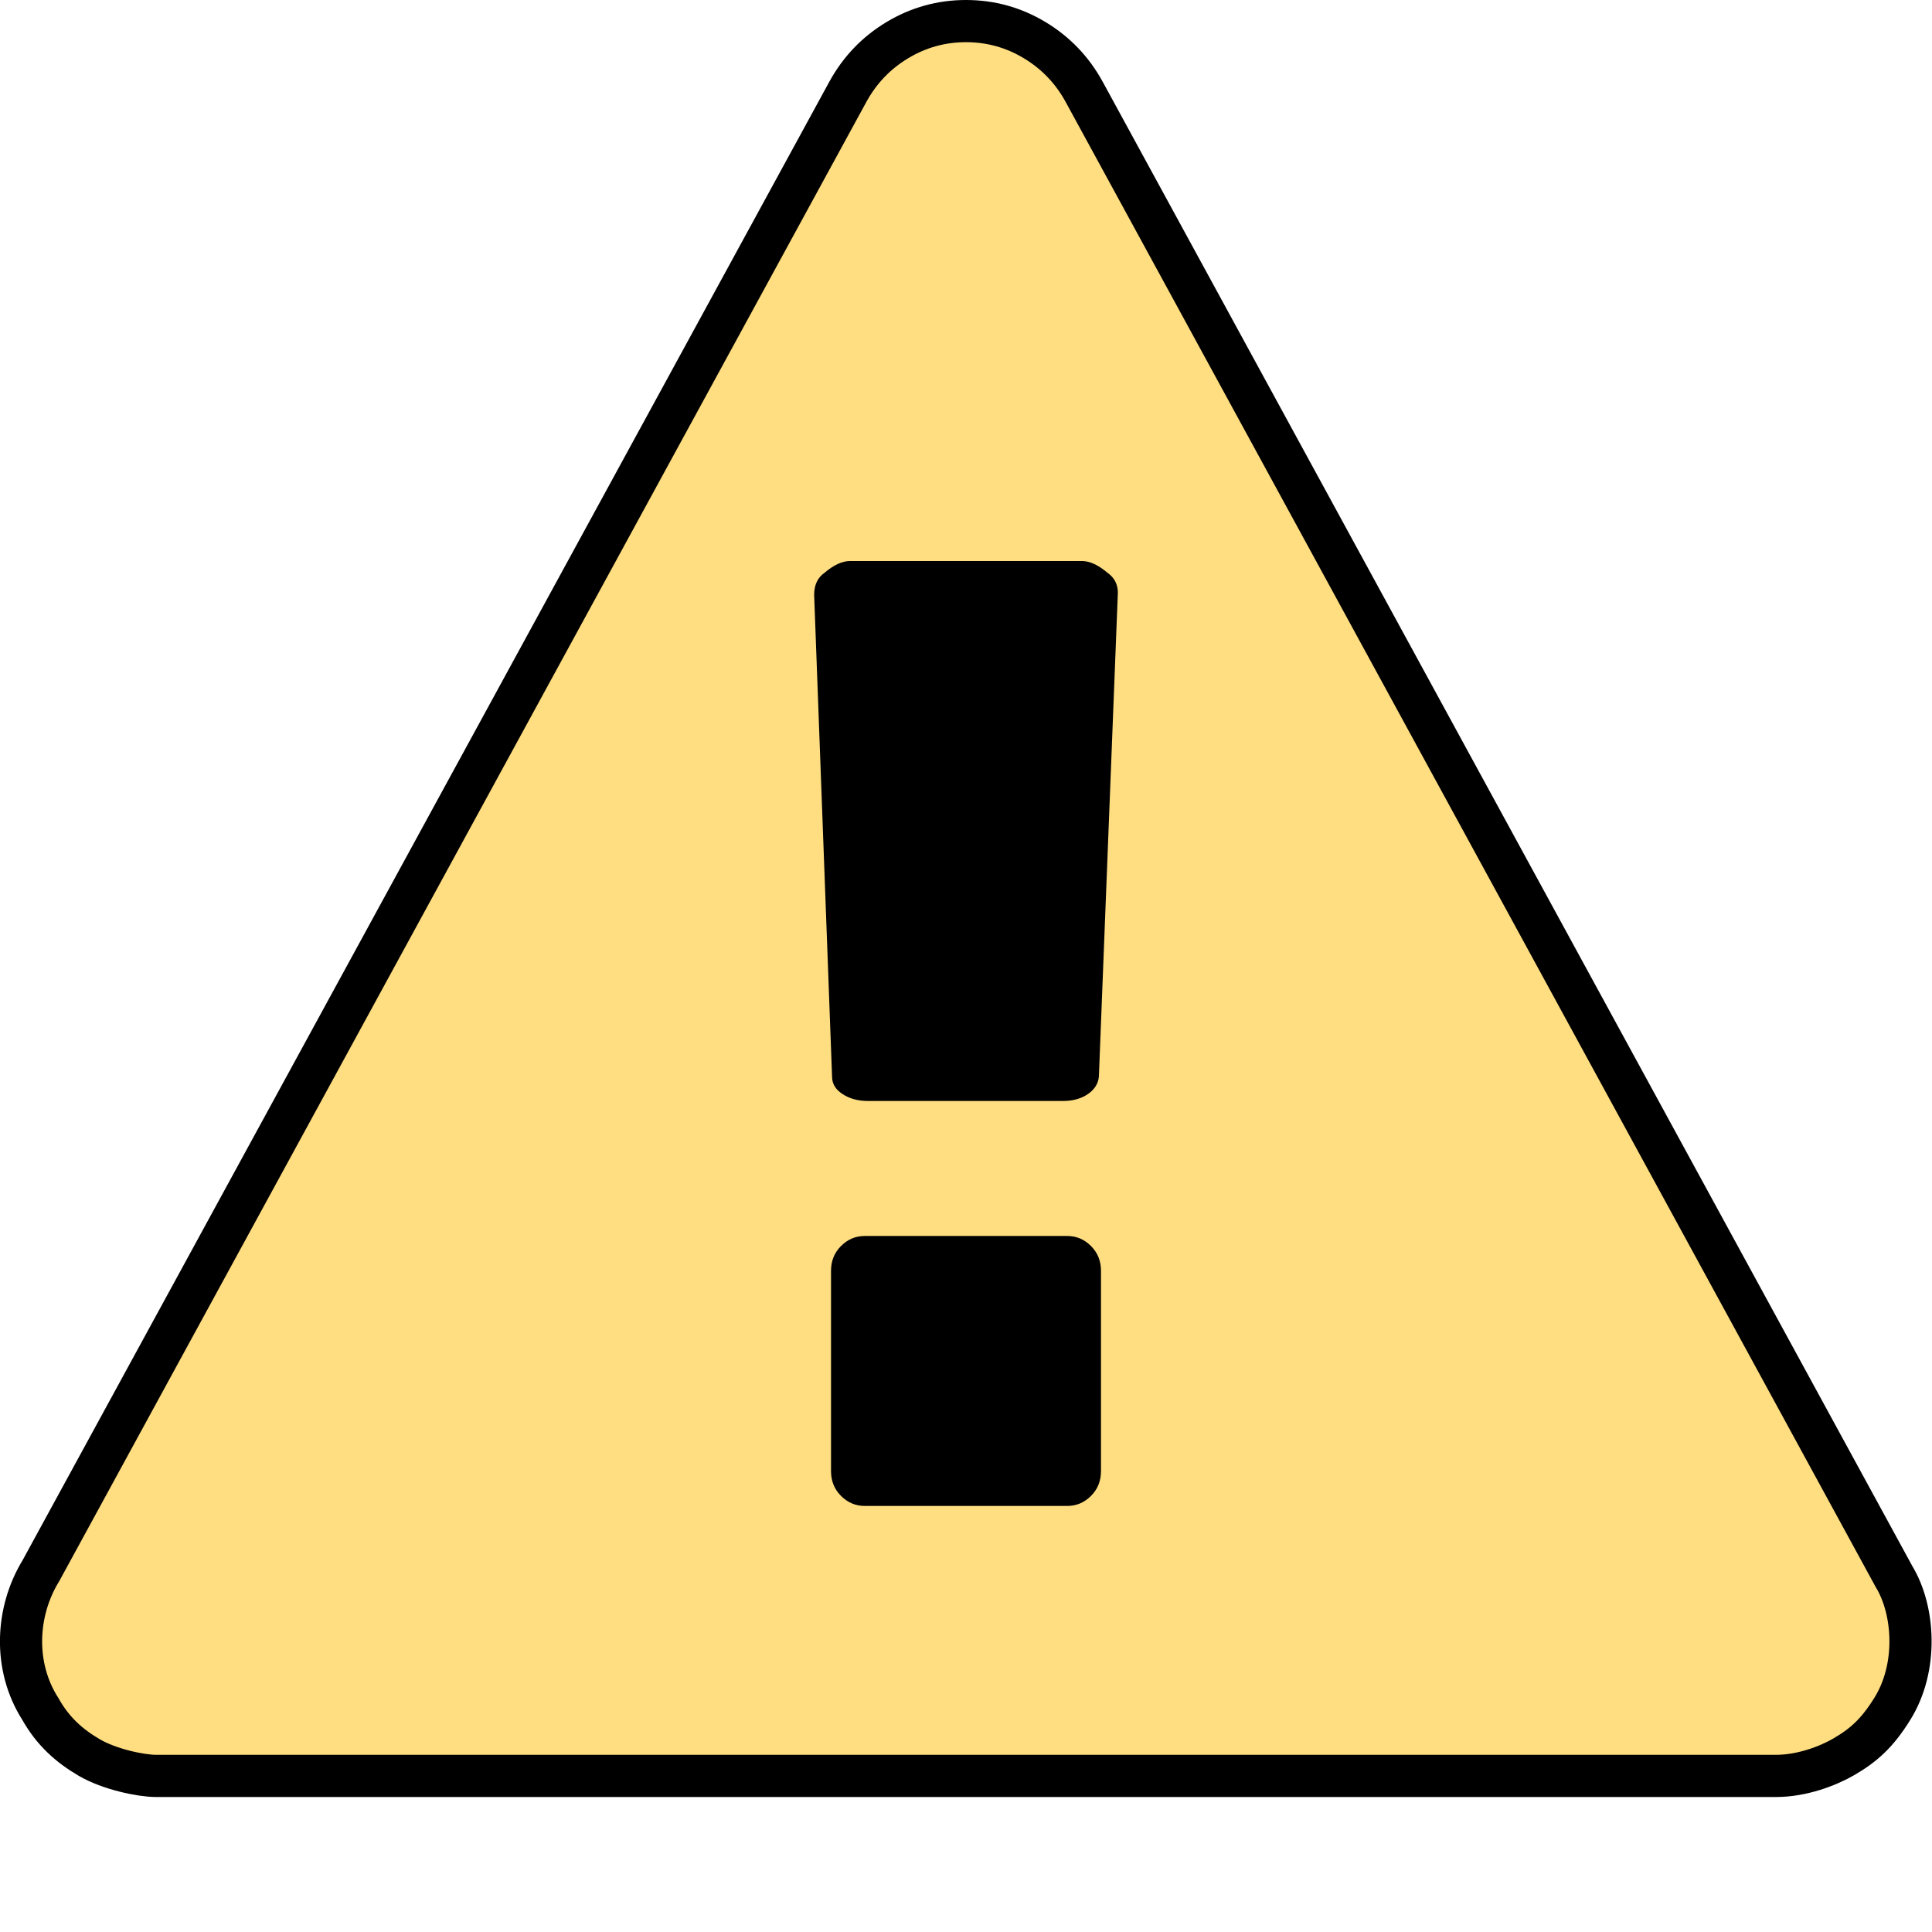
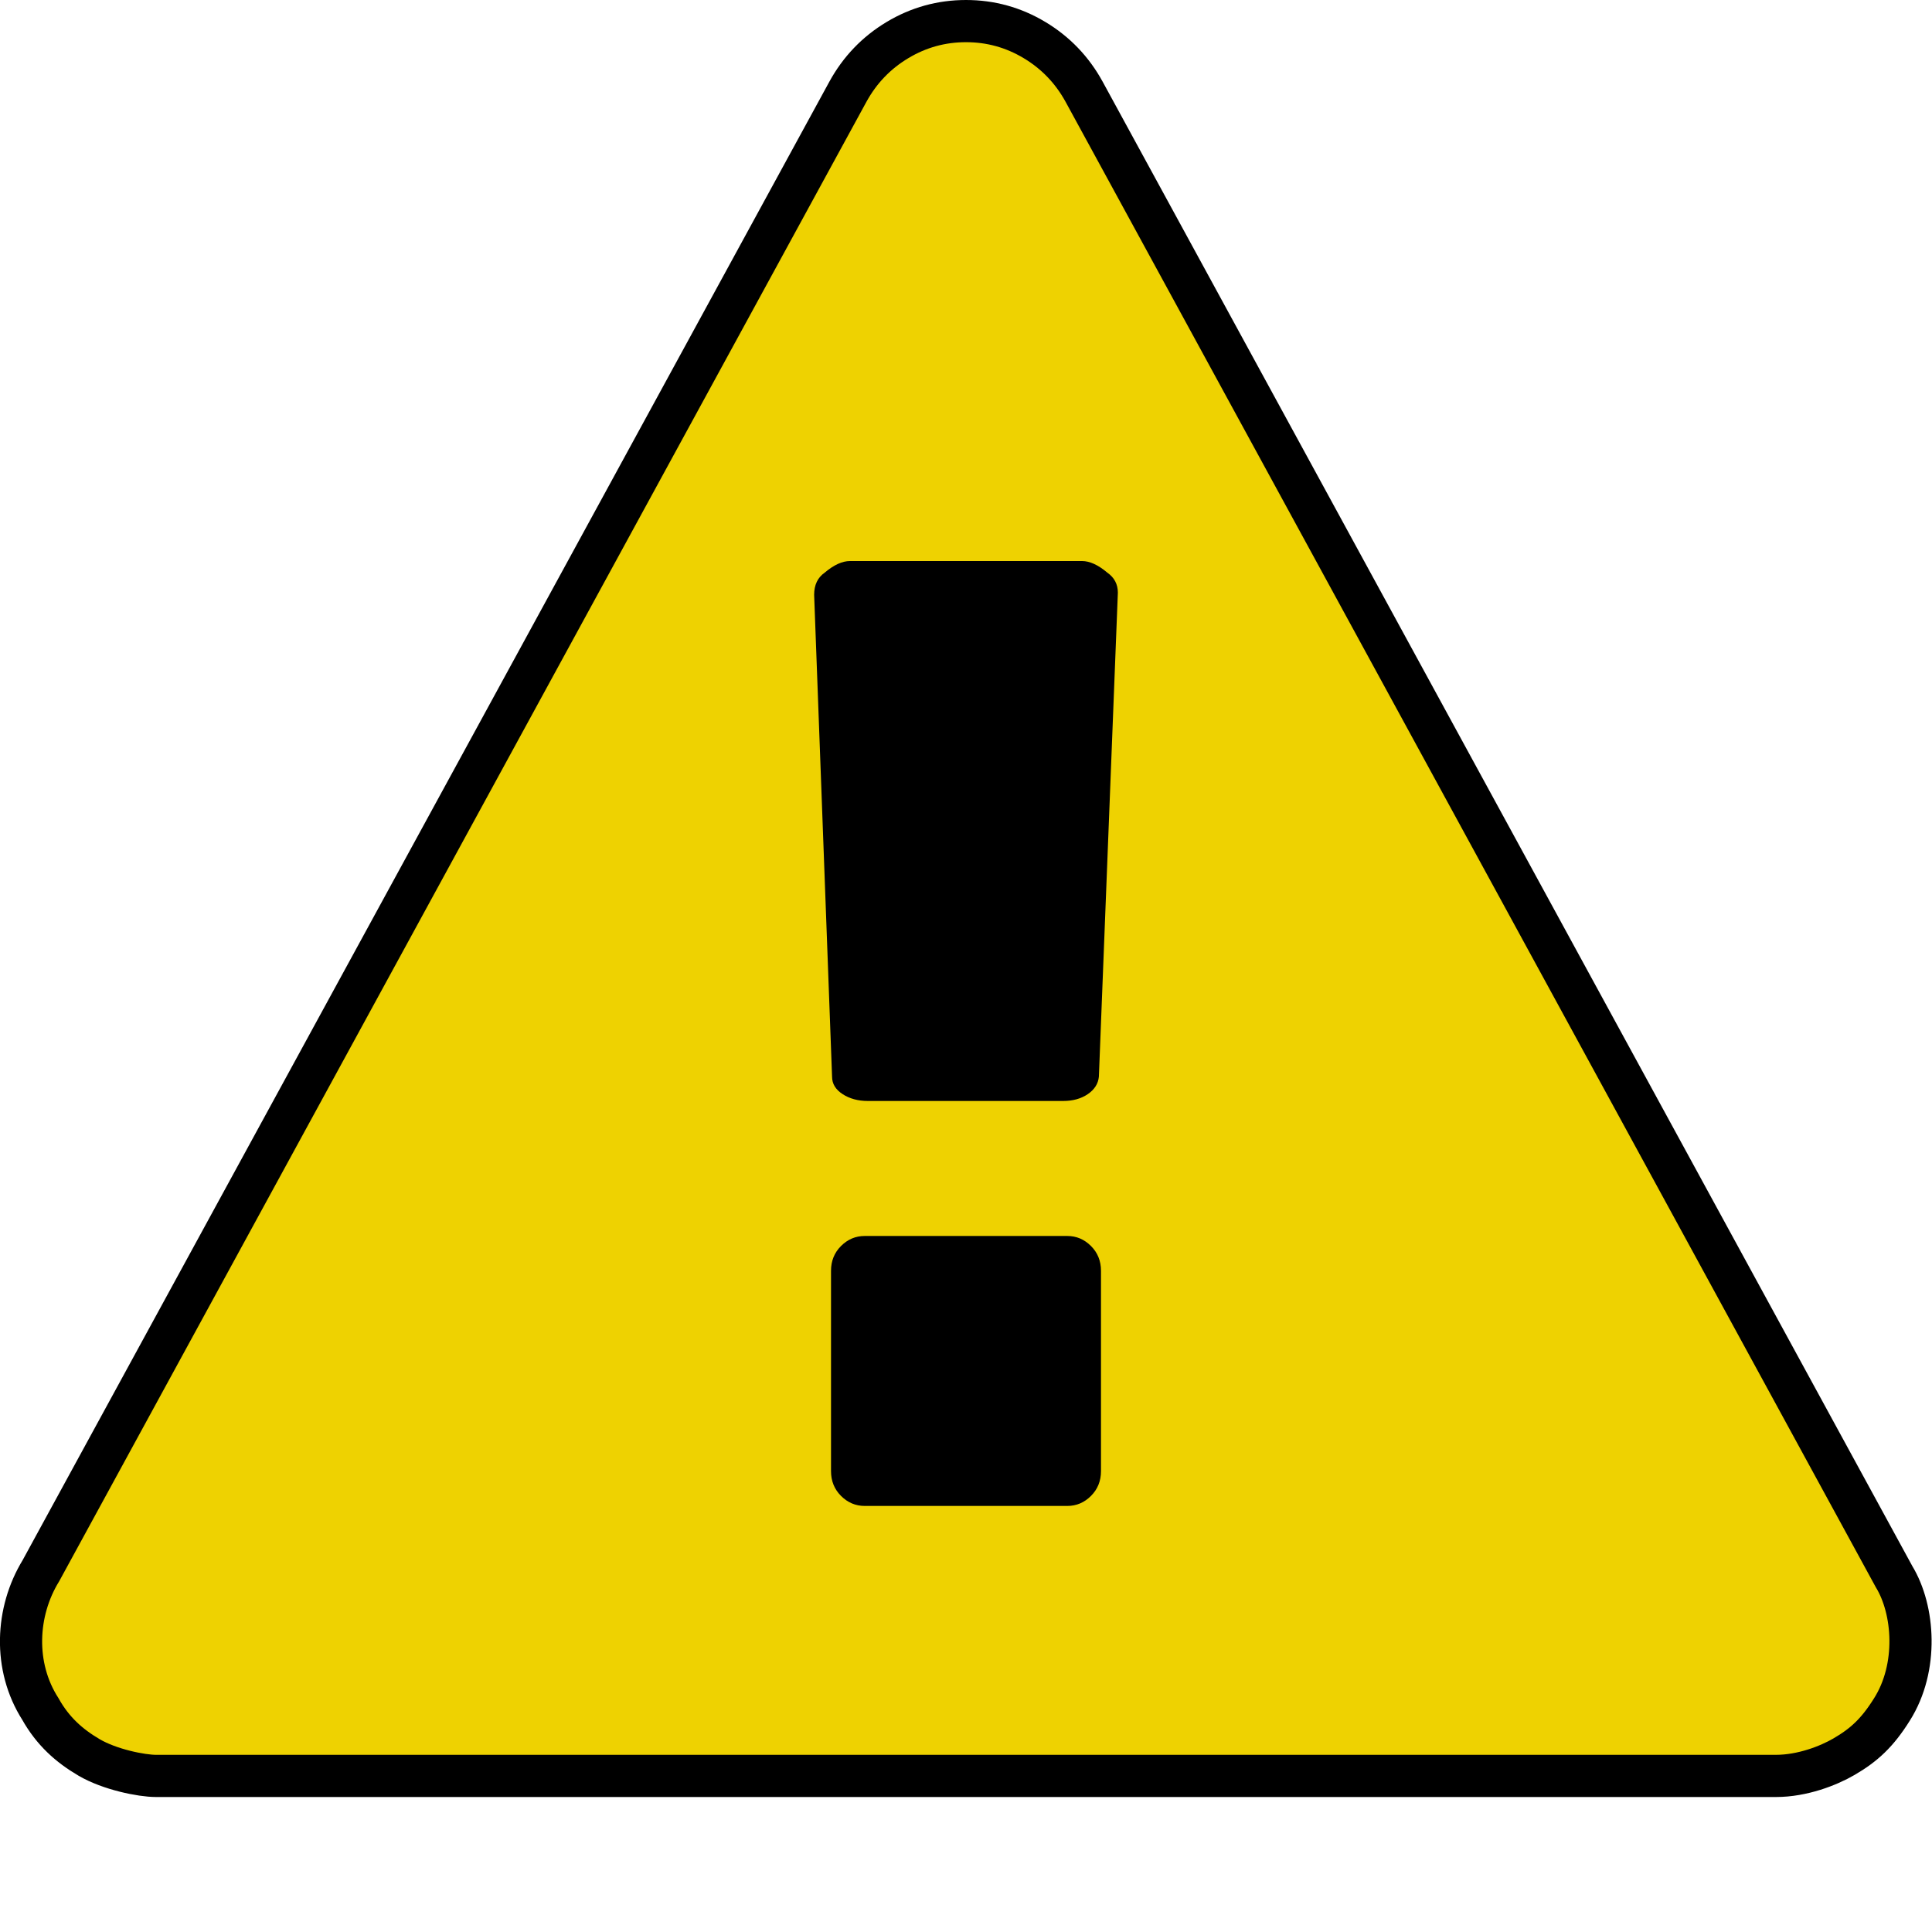
<svg xmlns="http://www.w3.org/2000/svg" width="1792" height="1792" viewBox="-20 -20 1832 1832">
-   <path style="fill:#ffde82" d="m 1008,67 768,1408 c 19.168,31.465 23.157,86.205 -2,126 -13.783,22.028 -26.35,33.669 -45.548,44.818 C 1713.8,1654.327 1689.117,1664 1664,1664 l -1536,0 c -13.903,0 -43.918,-6.036 -63.5,-17.515 -18.893,-11.076 -34.393,-24.862 -46.242,-46 -25.698,-40.196 -23.271,-92.249 0.578,-131.155 L 784,67 C 795.333,46.333 811,30 831,18 851,6 872.667,0 896,0 c 23.333,0 45,6 65,18 20,12 35.667,28.333 47,49 z" />
+   <path style="fill:#eed201" d="m 1008,67 768,1408 c 19.168,31.465 23.157,86.205 -2,126 -13.783,22.028 -26.35,33.669 -45.548,44.818 C 1713.8,1654.327 1689.117,1664 1664,1664 l -1536,0 c -13.903,0 -43.918,-6.036 -63.5,-17.515 -18.893,-11.076 -34.393,-24.862 -46.242,-46 -25.698,-40.196 -23.271,-92.249 0.578,-131.155 L 784,67 C 795.333,46.333 811,30 831,18 851,6 872.667,0 896,0 c 23.333,0 45,6 65,18 20,12 35.667,28.333 47,49 z" />
  <path style="fill:none;stroke:#000;stroke-width:40" d="m 1008,67 768,1408 c 19.168,31.465 23.157,86.205 -2,126 -13.783,22.028 -26.35,33.669 -45.548,44.818 C 1713.8,1654.327 1689.117,1664 1664,1664 l -1536,0 c -13.903,0 -43.918,-6.036 -63.5,-17.515 -18.893,-11.076 -34.393,-24.862 -46.242,-46 -25.698,-40.196 -23.271,-92.249 0.578,-131.155 L 784,67 C 795.333,46.333 811,30 831,18 851,6 872.667,0 896,0 c 23.333,0 45,6 65,18 20,12 35.667,28.333 47,49 z" />
  <path style="fill:#000" d="m 1024,1375 0,-190 c 0,-9.333 -3.167,-17.167 -9.5,-23.5 -6.333,-6.333 -13.833,-9.5 -22.5,-9.5 l -192,0 c -8.667,0 -16.167,3.167 -22.5,9.5 -6.333,6.333 -9.5,14.167 -9.5,23.5 l 0,190 c 0,9.333 3.167,17.167 9.5,23.5 6.333,6.333 13.833,9.5 22.5,9.5 l 192,0 c 8.667,0 16.167,-3.167 22.5,-9.5 6.333,-6.333 9.5,-14.167 9.5,-23.5 z m -2,-374 18,-459 c 0,-8 -3.333,-14.333 -10,-19 -8.667,-7.333 -16.667,-11 -24,-11 l -220,0 c -7.333,0 -15.333,3.667 -24,11 -6.667,4.667 -10,11.667 -10,21 l 17,457 c 0,6.667 3.333,12.167 10,16.5 6.667,4.333 14.667,6.5 24,6.5 l 185,0 c 9.333,0 17.167,-2.167 23.5,-6.5 6.333,-4.333 9.833,-9.833 10.5,-16.5 z" />
</svg>
